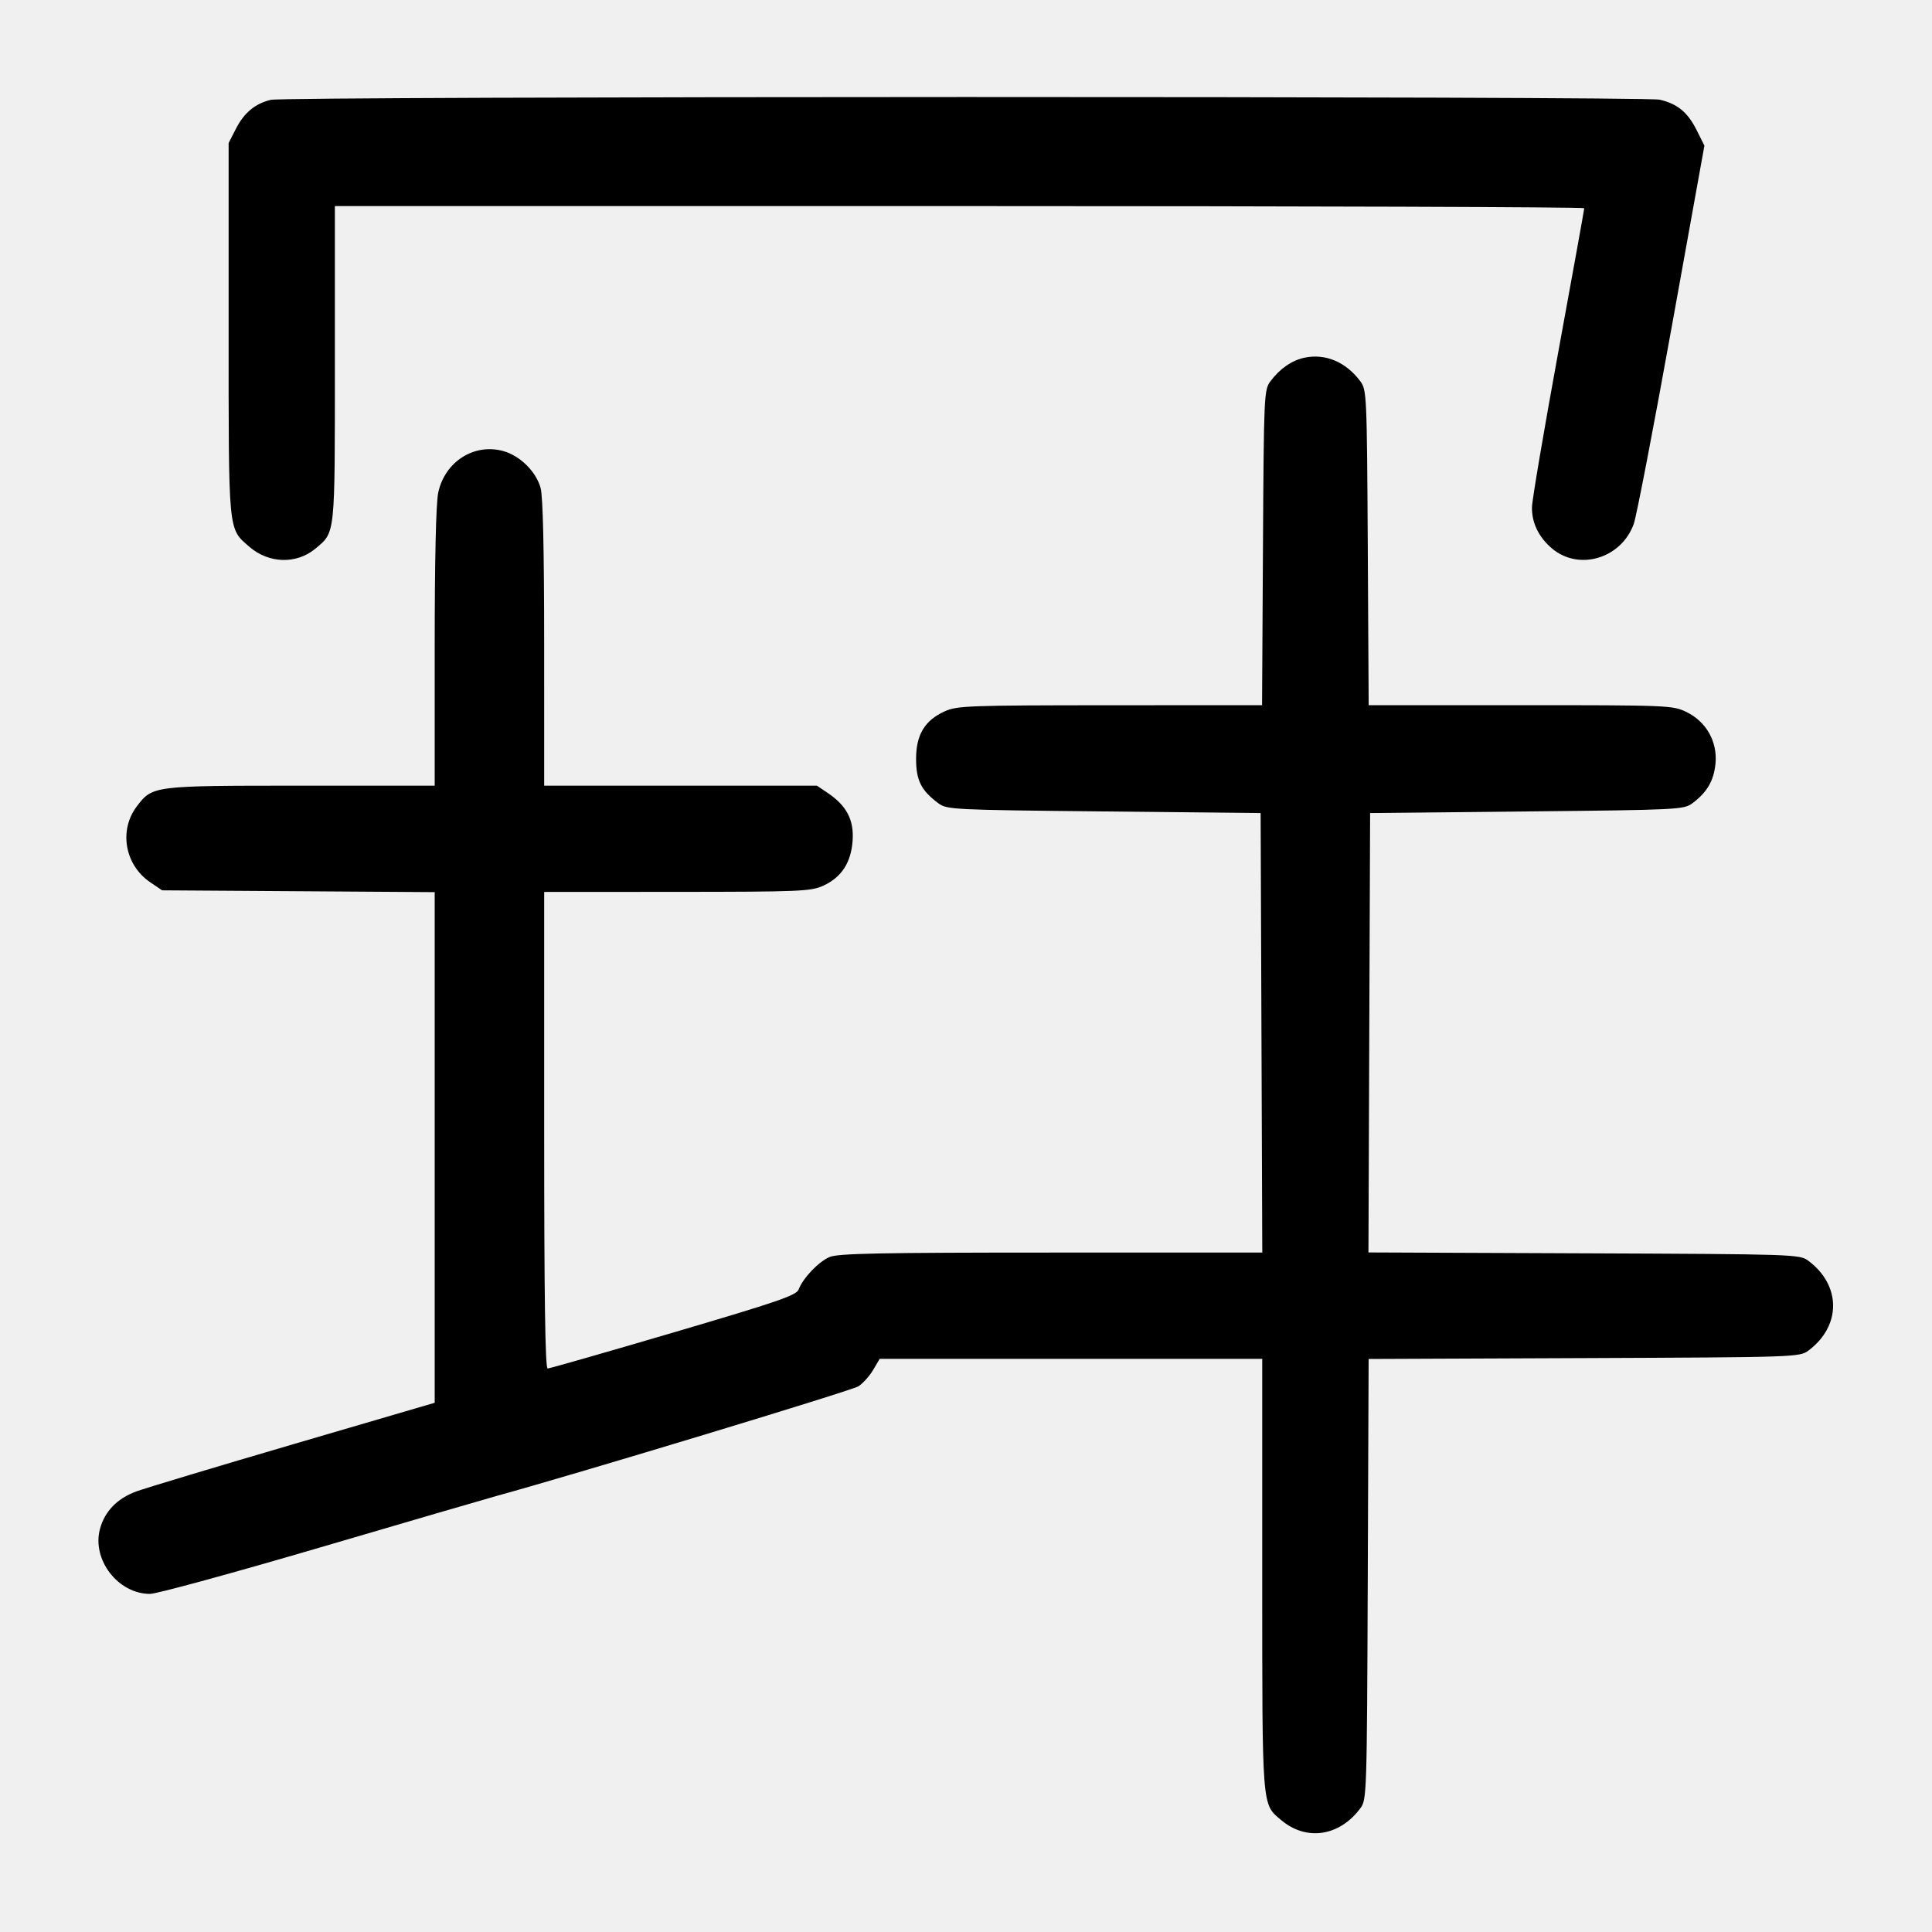
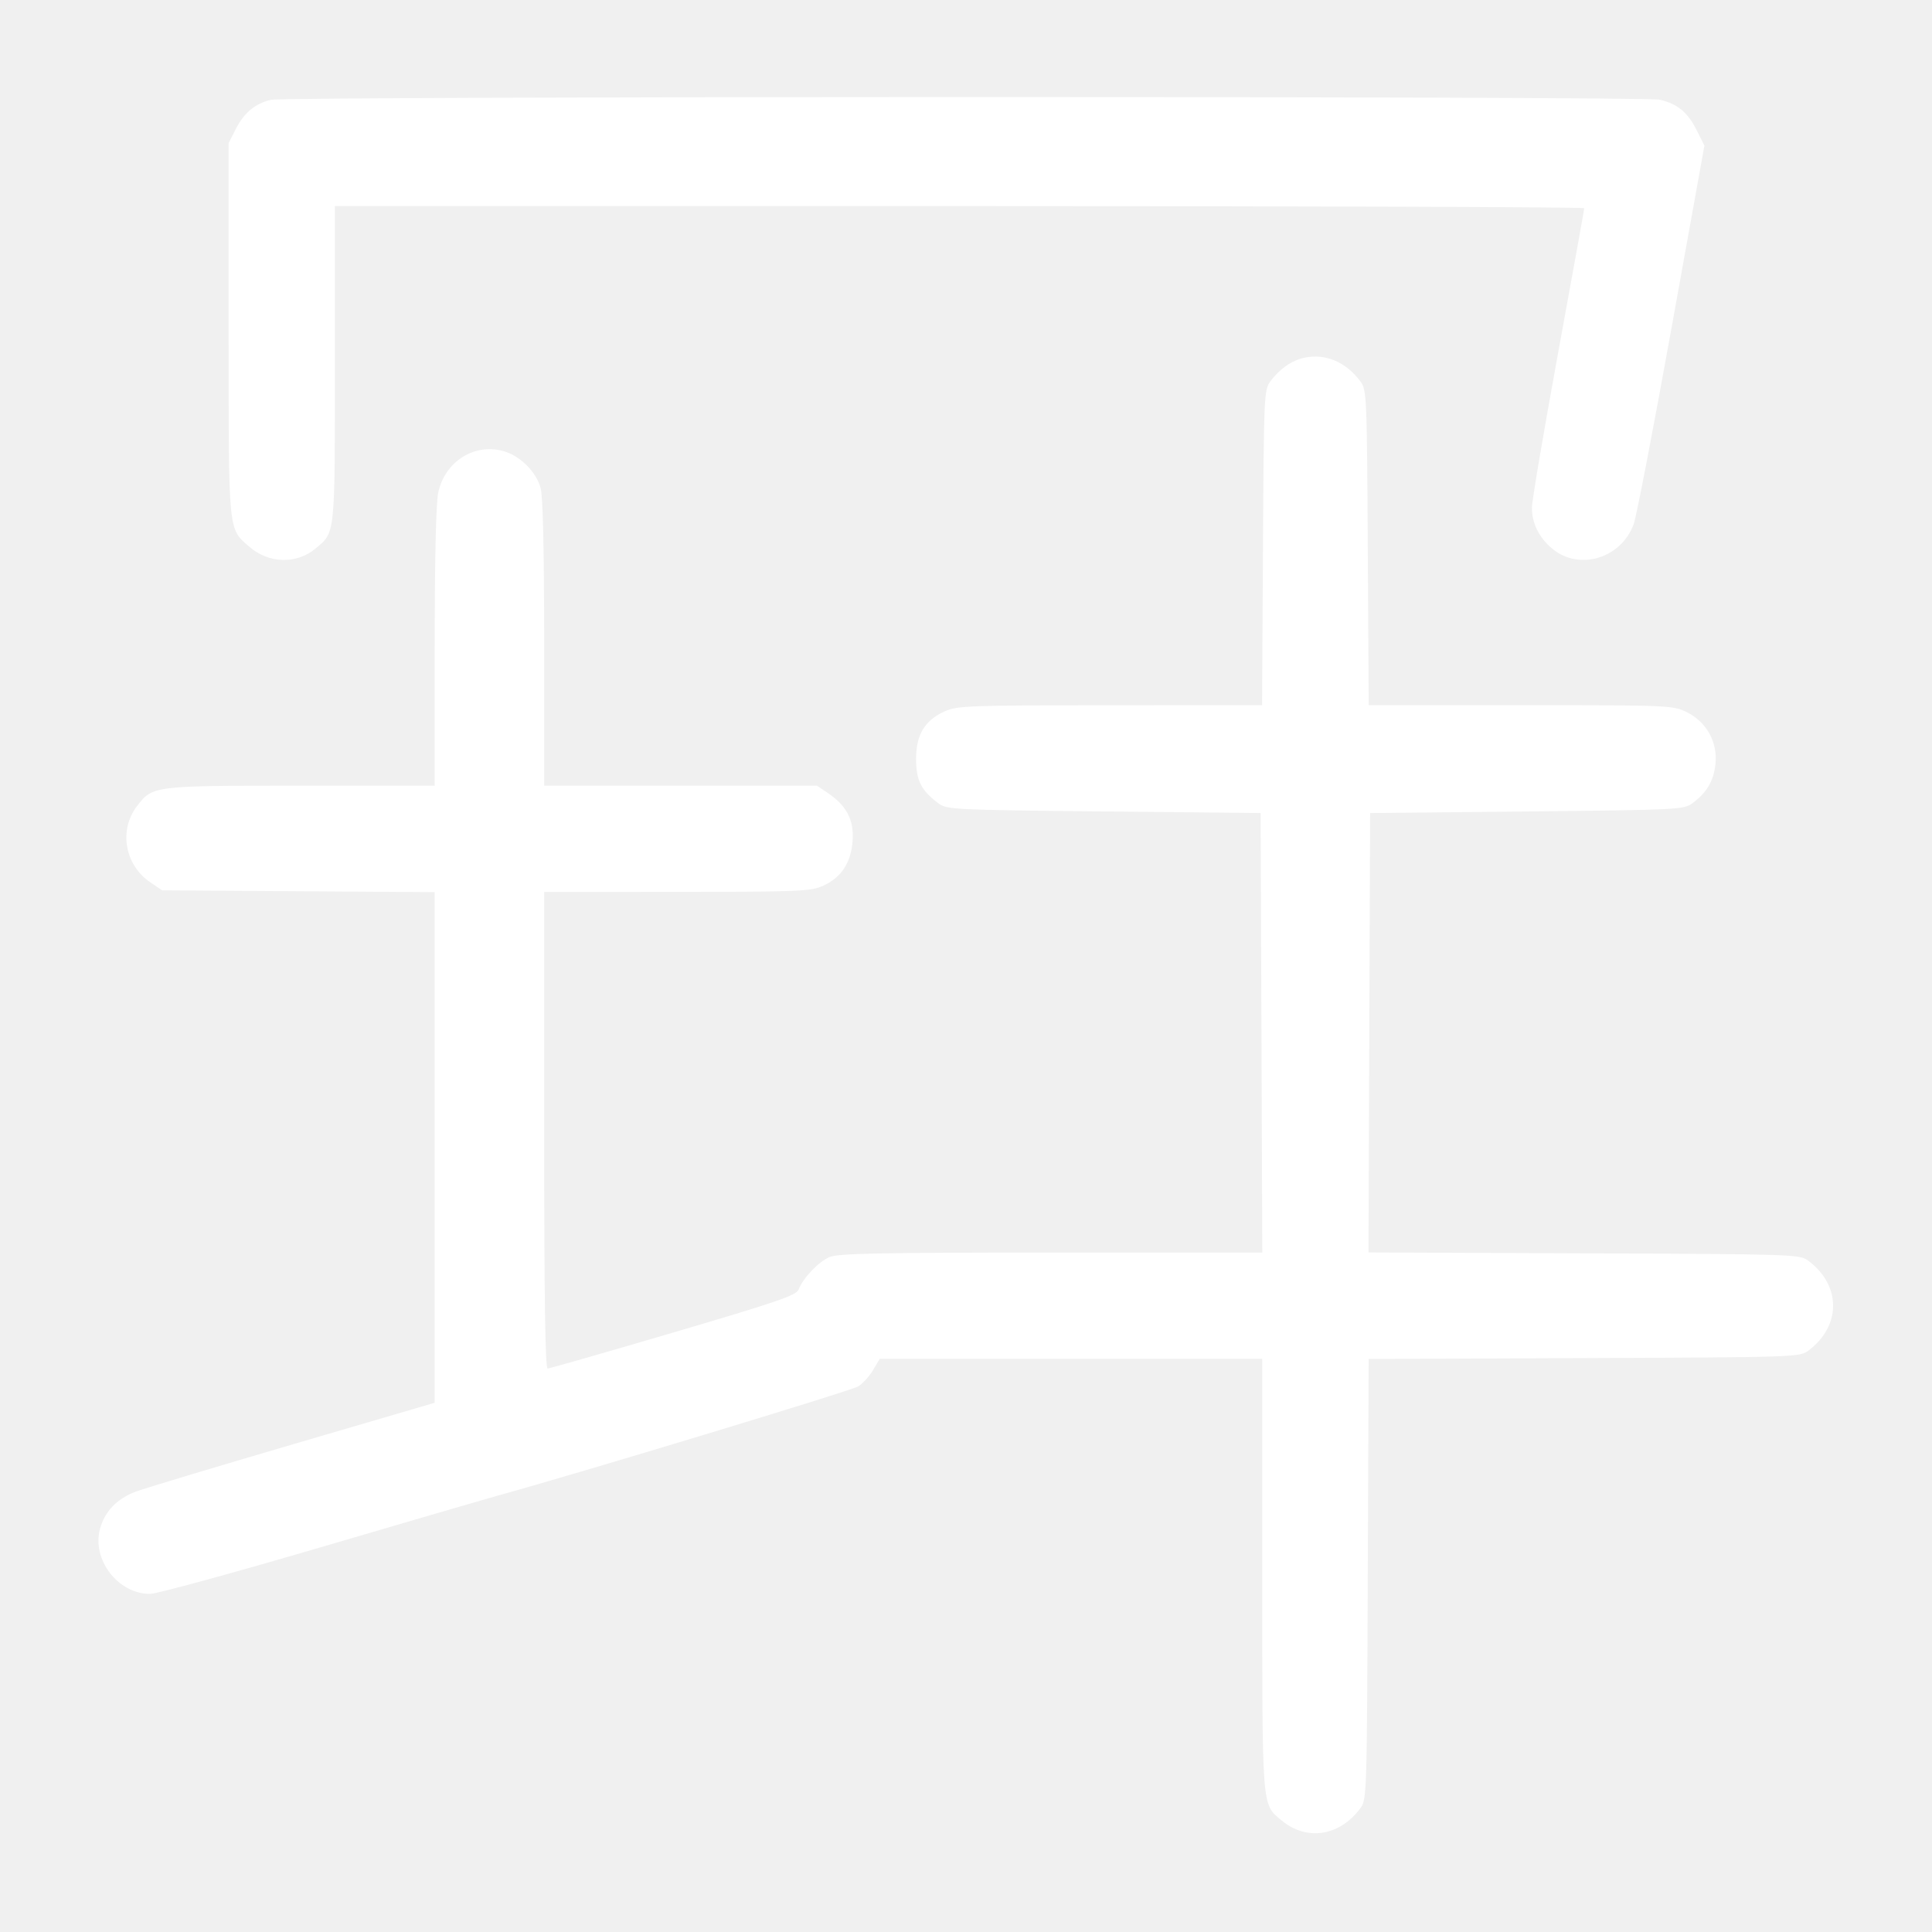
<svg xmlns="http://www.w3.org/2000/svg" width="1000" height="1000" viewBox="0 0 1000 1000" version="1.1" id="svg5">
-   <path d="M140.205 51.670 C 132.076 53.589,126.361 58.330,122.083 66.701 L 118.333 74.040 118.333 170.407 C 118.333 276.648,118.022 273.324,128.883 282.860 C 139.009 291.752,153.495 292.189,163.344 283.902 C 173.609 275.264,173.333 277.901,173.333 188.416 L 173.333 106.667 496.667 106.667 C 674.500 106.667,820.000 107.161,820.000 107.766 C 820.000 108.371,813.941 141.933,806.535 182.350 C 799.129 222.766,793.013 258.834,792.944 262.501 C 792.792 270.567,796.457 278.125,803.323 283.902 C 817.293 295.658,839.201 289.067,845.637 271.172 C 847.022 267.319,855.816 221.688,865.178 169.770 L 882.200 75.372 878.183 67.356 C 873.541 58.091,868.245 53.731,859.038 51.596 C 850.942 49.718,148.164 49.791,140.205 51.670 M675.205 185.142 C 668.654 186.527,662.453 190.813,657.603 197.307 C 654.258 201.786,654.154 204.065,653.704 283.454 L 653.242 365.000 574.538 365.037 C 501.388 365.071,495.351 365.292,489.002 368.176 C 478.625 372.888,474.167 380.287,474.167 392.794 C 474.167 403.918,476.757 409.095,485.640 415.730 C 490.101 419.062,492.704 419.192,571.370 420.000 L 652.500 420.833 652.928 534.583 L 653.356 648.333 544.125 648.333 C 455.640 648.333,433.860 648.765,429.452 650.607 C 423.743 652.992,415.608 661.518,413.334 667.498 C 412.202 670.475,402.230 673.893,348.622 689.675 C 313.766 699.937,284.442 708.333,283.457 708.333 C 282.197 708.333,281.667 671.807,281.667 585.000 L 281.667 461.667 350.417 461.630 C 413.858 461.596,419.694 461.354,425.998 458.491 C 435.527 454.163,440.514 446.551,441.313 435.109 C 442.061 424.412,438.211 417.025,428.464 410.456 L 422.840 406.667 352.254 406.667 L 281.667 406.667 281.657 332.917 C 281.651 284.524,281.019 256.901,279.819 252.578 C 277.435 243.990,269.074 235.777,260.316 233.418 C 245.261 229.364,230.247 239.029,226.827 254.977 C 225.663 260.408,225.000 289.456,225.000 335.082 L 225.000 406.667 155.780 406.667 C 79.037 406.667,78.978 406.674,70.847 417.334 C 61.408 429.709,64.579 447.732,77.768 456.667 L 83.918 460.833 154.459 461.302 L 225.000 461.771 225.000 593.921 L 225.000 726.072 152.083 747.432 C 111.979 759.180,75.260 770.231,70.486 771.990 C 60.634 775.619,54.194 782.282,51.744 791.378 C 47.460 807.290,61.114 825.000,77.666 825.000 C 81.057 825.000,120.657 814.182,165.666 800.960 C 210.674 787.737,251.625 775.786,256.667 774.402 C 298.390 762.942,440.986 719.738,444.341 717.539 C 446.678 716.008,450.107 712.185,451.960 709.044 L 455.329 703.333 554.331 703.333 L 653.333 703.333 653.333 815.054 C 653.333 937.210,653.054 933.595,663.158 942.097 C 676.177 953.051,693.241 950.518,704.064 936.026 C 707.445 931.497,707.507 929.608,707.950 817.413 L 708.401 703.402 819.912 702.951 C 929.582 702.507,931.500 702.443,936.026 699.064 C 953.071 686.335,953.071 665.331,936.026 652.603 C 931.500 649.223,929.582 649.159,819.867 648.716 L 708.310 648.264 708.738 534.549 L 709.167 420.833 790.296 420.000 C 868.963 419.192,871.566 419.062,876.027 415.730 C 883.593 410.079,887.086 404.059,887.937 395.203 C 889.025 383.882,883.146 373.487,872.831 368.493 C 865.817 365.098,863.408 365.000,787.020 365.000 L 708.425 365.000 707.962 283.454 C 707.512 204.065,707.409 201.786,704.064 197.307 C 696.614 187.333,686.001 182.859,675.205 185.142 " stroke="none" fill-rule="evenodd" fill="#000000" />
+   <path d="M140.205 51.670 C 132.076 53.589,126.361 58.330,122.083 66.701 L 118.333 74.040 118.333 170.407 C 118.333 276.648,118.022 273.324,128.883 282.860 C 139.009 291.752,153.495 292.189,163.344 283.902 C 173.609 275.264,173.333 277.901,173.333 188.416 L 173.333 106.667 496.667 106.667 C 674.500 106.667,820.000 107.161,820.000 107.766 C 820.000 108.371,813.941 141.933,806.535 182.350 C 799.129 222.766,793.013 258.834,792.944 262.501 C 792.792 270.567,796.457 278.125,803.323 283.902 C 817.293 295.658,839.201 289.067,845.637 271.172 C 847.022 267.319,855.816 221.688,865.178 169.770 L 882.200 75.372 878.183 67.356 C 873.541 58.091,868.245 53.731,859.038 51.596 C 850.942 49.718,148.164 49.791,140.205 51.670 M675.205 185.142 C 668.654 186.527,662.453 190.813,657.603 197.307 C 654.258 201.786,654.154 204.065,653.704 283.454 L 653.242 365.000 574.538 365.037 C 501.388 365.071,495.351 365.292,489.002 368.176 C 478.625 372.888,474.167 380.287,474.167 392.794 C 474.167 403.918,476.757 409.095,485.640 415.730 C 490.101 419.062,492.704 419.192,571.370 420.000 L 652.500 420.833 652.928 534.583 L 653.356 648.333 544.125 648.333 C 455.640 648.333,433.860 648.765,429.452 650.607 C 423.743 652.992,415.608 661.518,413.334 667.498 C 412.202 670.475,402.230 673.893,348.622 689.675 C 313.766 699.937,284.442 708.333,283.457 708.333 C 282.197 708.333,281.667 671.807,281.667 585.000 L 281.667 461.667 350.417 461.630 C 413.858 461.596,419.694 461.354,425.998 458.491 C 435.527 454.163,440.514 446.551,441.313 435.109 C 442.061 424.412,438.211 417.025,428.464 410.456 L 422.840 406.667 352.254 406.667 L 281.667 406.667 281.657 332.917 C 281.651 284.524,281.019 256.901,279.819 252.578 C 277.435 243.990,269.074 235.777,260.316 233.418 C 245.261 229.364,230.247 239.029,226.827 254.977 C 225.663 260.408,225.000 289.456,225.000 335.082 L 225.000 406.667 155.780 406.667 C 79.037 406.667,78.978 406.674,70.847 417.334 C 61.408 429.709,64.579 447.732,77.768 456.667 L 83.918 460.833 154.459 461.302 L 225.000 461.771 225.000 593.921 L 225.000 726.072 152.083 747.432 C 111.979 759.180,75.260 770.231,70.486 771.990 C 60.634 775.619,54.194 782.282,51.744 791.378 C 47.460 807.290,61.114 825.000,77.666 825.000 C 81.057 825.000,120.657 814.182,165.666 800.960 C 210.674 787.737,251.625 775.786,256.667 774.402 C 298.390 762.942,440.986 719.738,444.341 717.539 C 446.678 716.008,450.107 712.185,451.960 709.044 L 455.329 703.333 554.331 703.333 L 653.333 703.333 653.333 815.054 C 653.333 937.210,653.054 933.595,663.158 942.097 C 676.177 953.051,693.241 950.518,704.064 936.026 C 707.445 931.497,707.507 929.608,707.950 817.413 L 708.401 703.402 819.912 702.951 C 929.582 702.507,931.500 702.443,936.026 699.064 C 953.071 686.335,953.071 665.331,936.026 652.603 C 931.500 649.223,929.582 649.159,819.867 648.716 L 708.310 648.264 708.738 534.549 L 709.167 420.833 790.296 420.000 C 868.963 419.192,871.566 419.062,876.027 415.730 C 883.593 410.079,887.086 404.059,887.937 395.203 C 889.025 383.882,883.146 373.487,872.831 368.493 C 865.817 365.098,863.408 365.000,787.020 365.000 L 708.425 365.000 707.962 283.454 C 707.512 204.065,707.409 201.786,704.064 197.307 C 696.614 187.333,686.001 182.859,675.205 185.142 " stroke="none" fill-rule="evenodd" fill="#ffffff" />
</svg>
